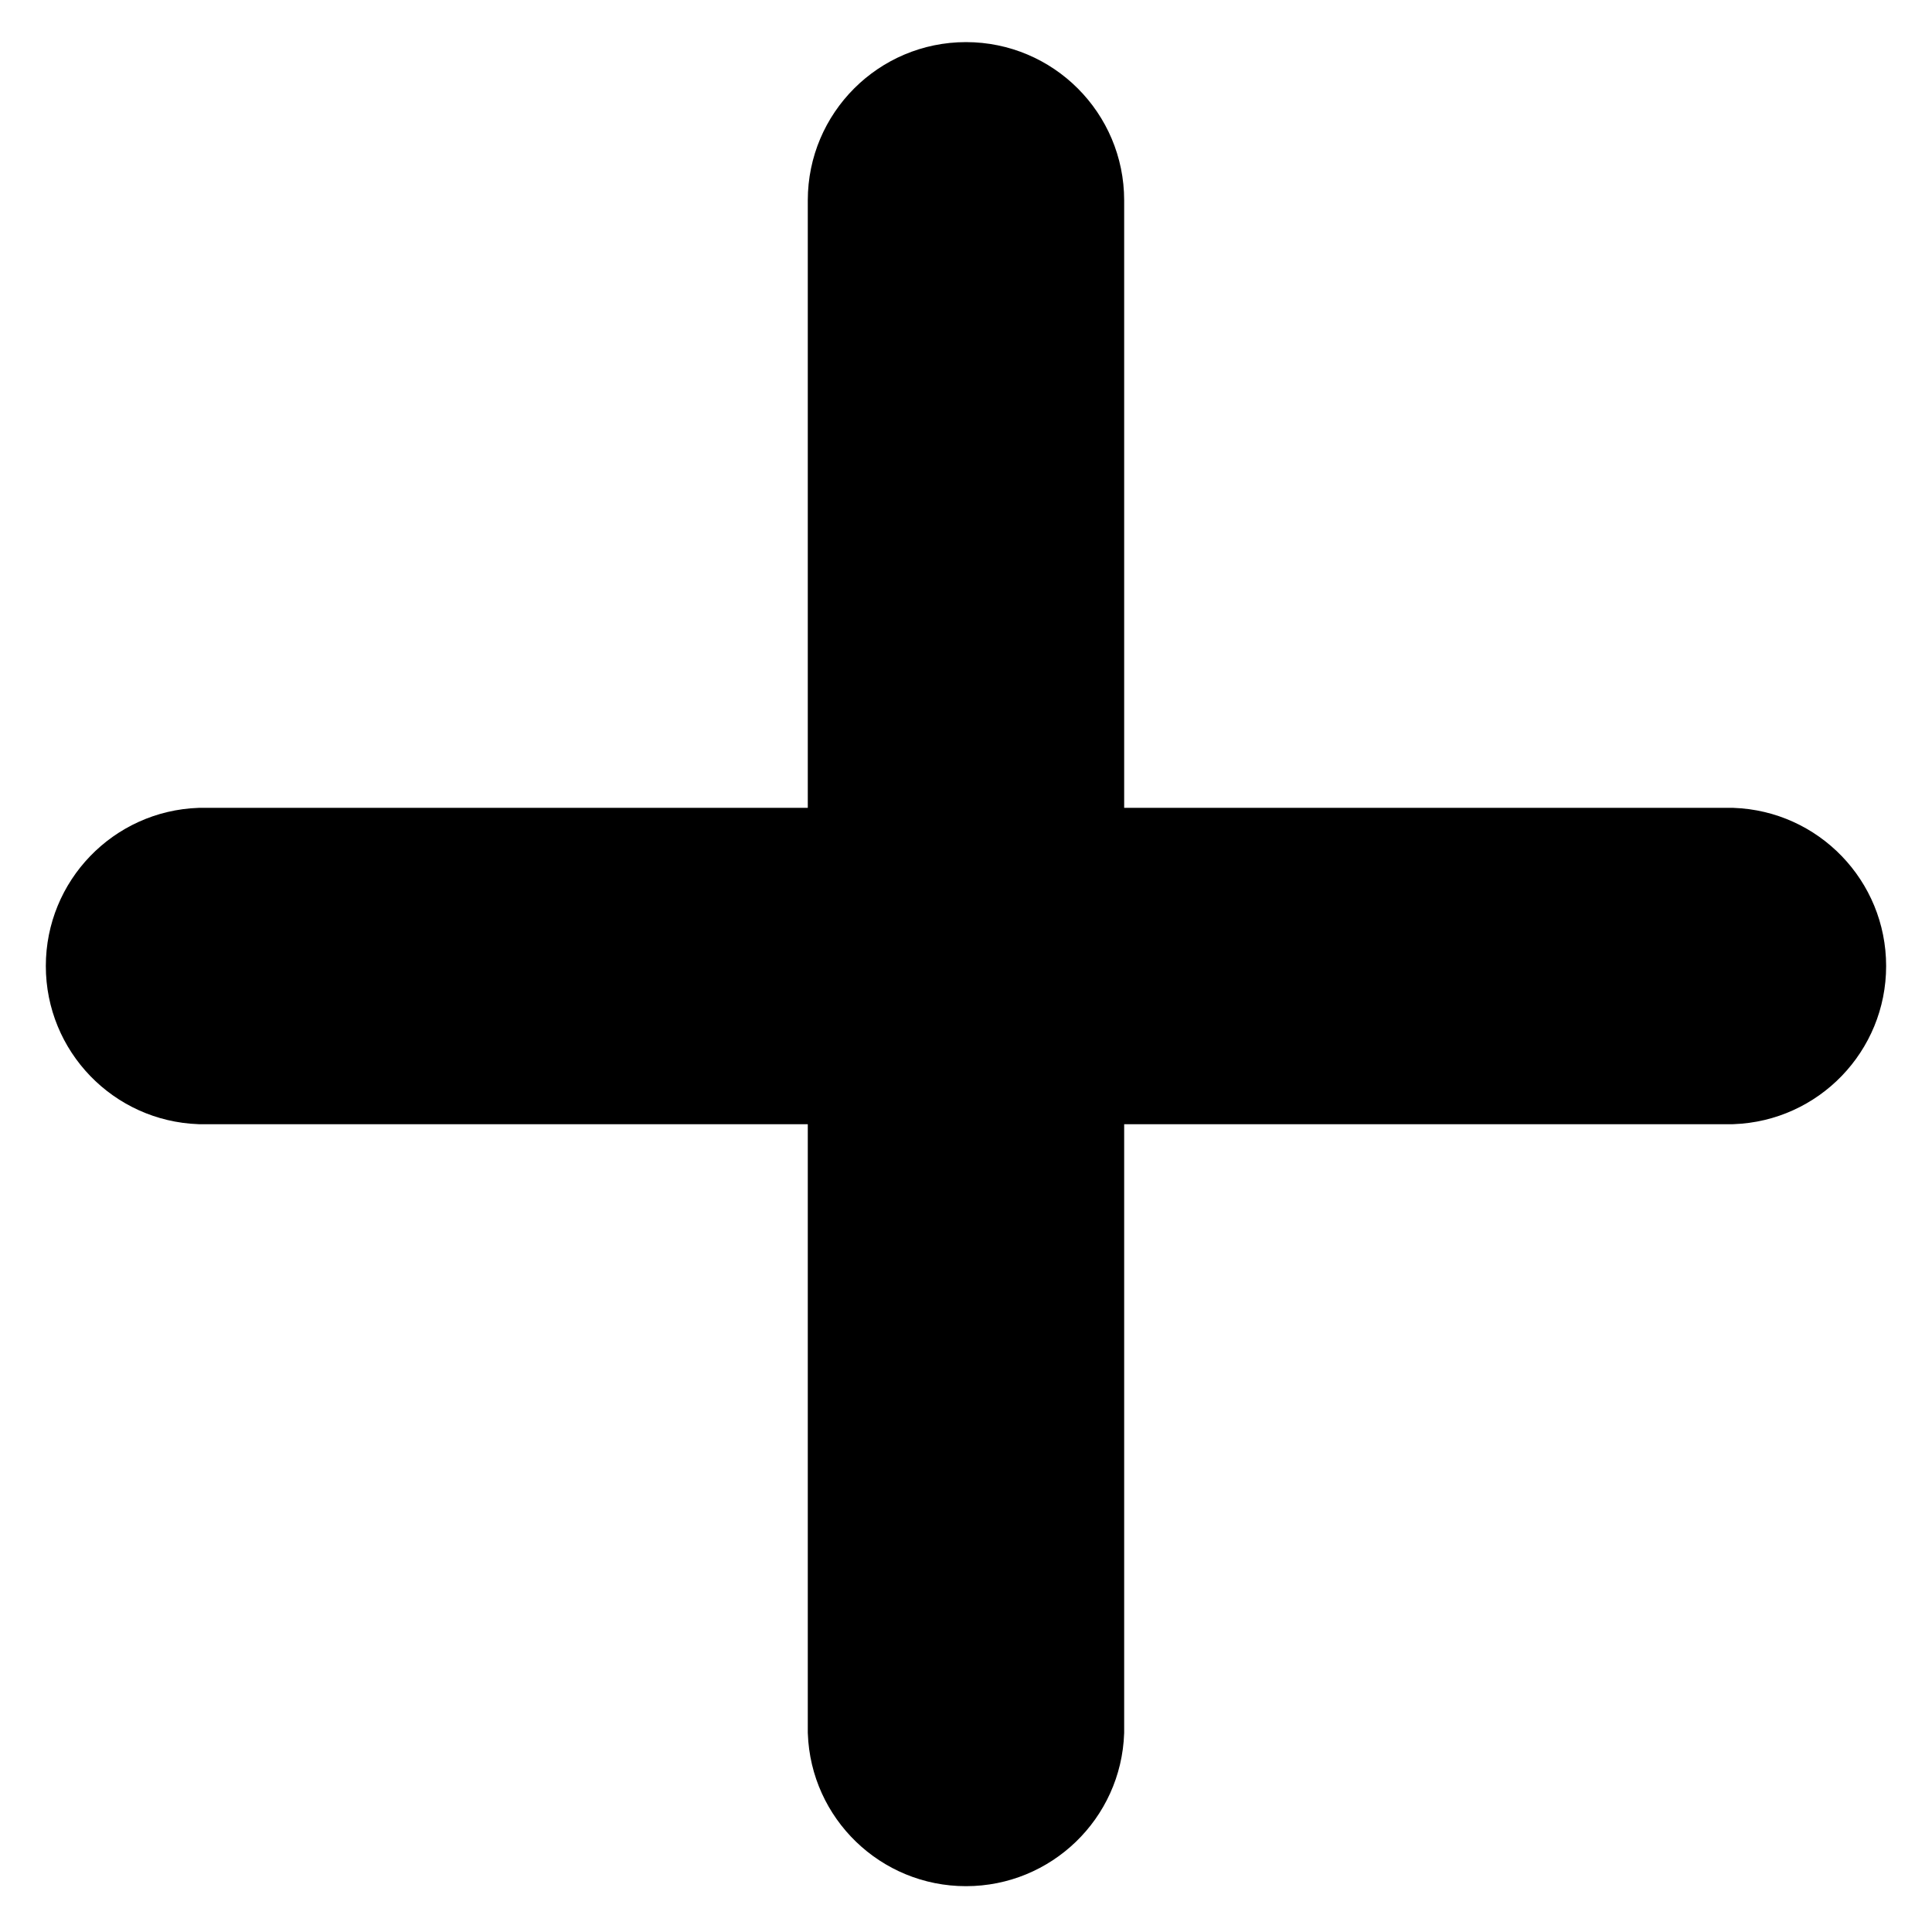
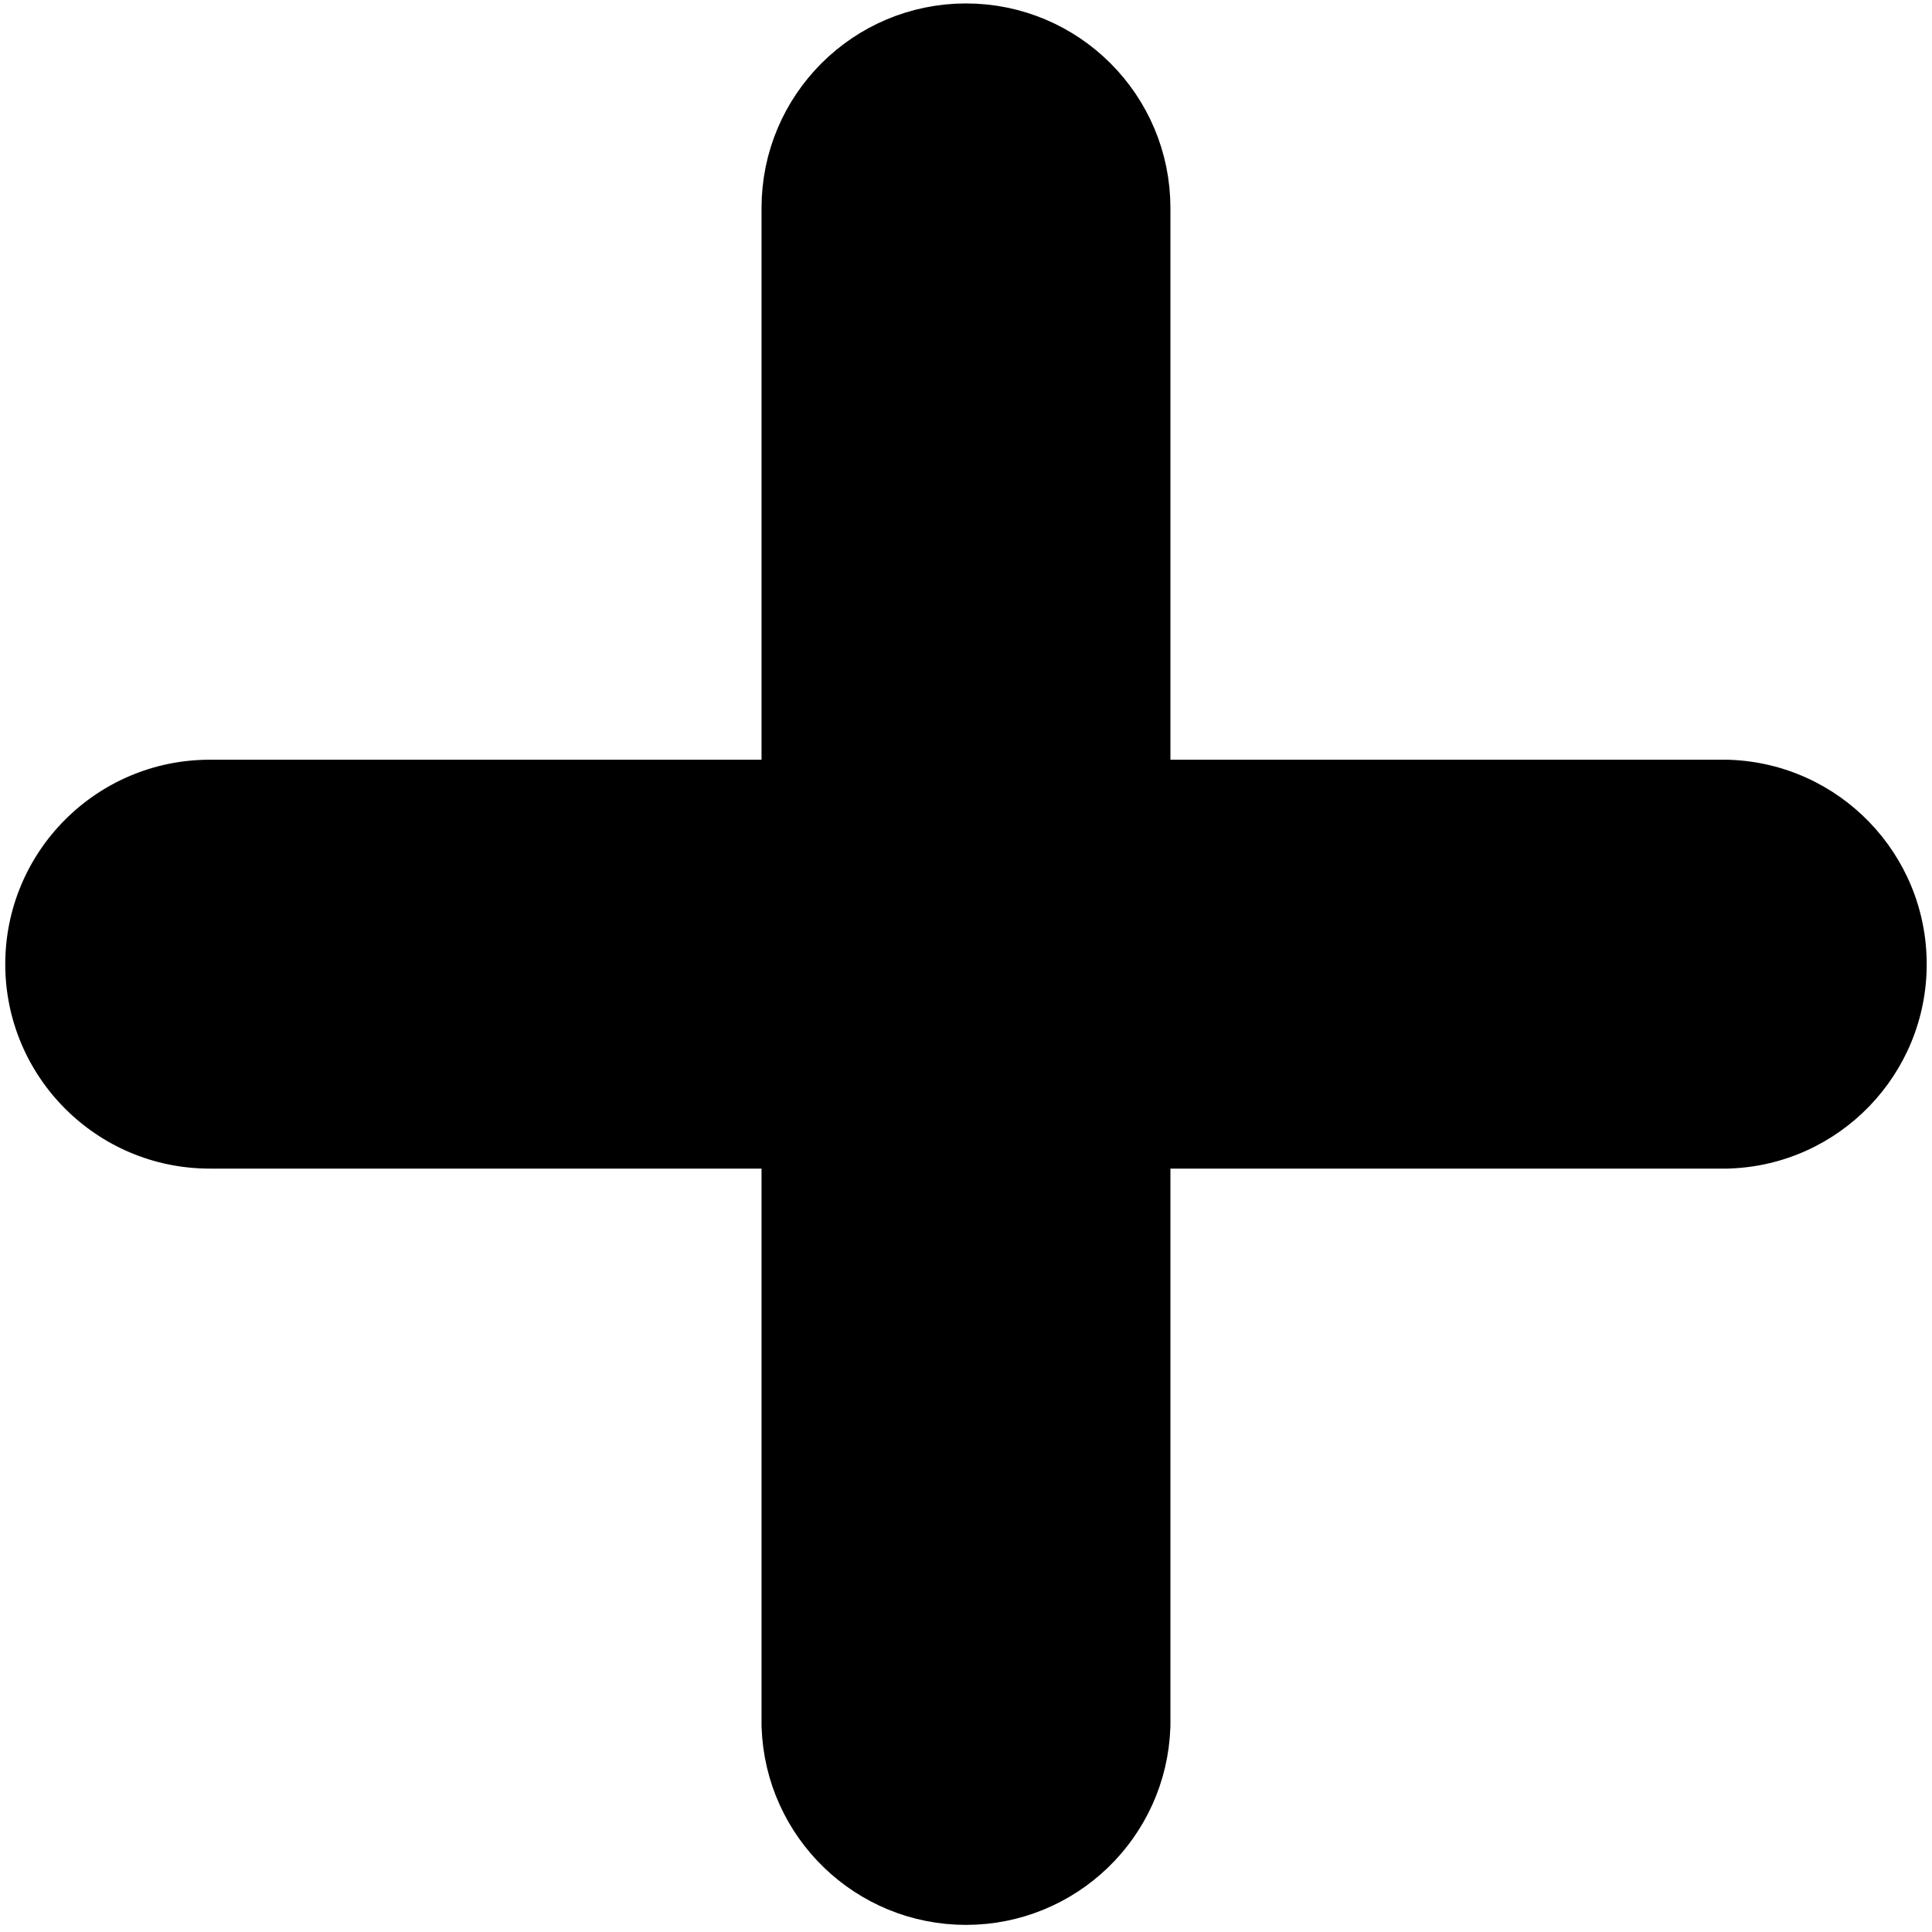
- <svg xmlns="http://www.w3.org/2000/svg" t="1750044856449" class="icon" viewBox="0 0 1024 1024" version="1.1" p-id="832" width="200" height="200">
-   <path d="M917.834 454.651c30.894 1.092 55.373 26.448 55.375 57.36-0.003 30.913-24.484 56.266-55.375 57.36L106.146 569.374c-30.894-1.092-55.373-26.448-55.373-57.363 0-30.91 24.479-56.266 55.373-57.358L917.832 454.648z" p-id="833" />
-   <path d="M918.773 428.184c45.145 1.592 80.919 38.65 80.916 83.827 0 45.175-35.774 82.232-80.919 83.824l-0.465 0.016L105.672 595.857l-0.463-0.019c-45.148-1.594-80.921-38.652-80.921-83.827 0-45.175 35.774-82.232 80.916-83.827l0.471-0.016L918.303 428.168l0.468 0.013z m27.948 83.824a30.91 30.91 0 0 0-29.821-30.891l0.356 0.019L106.721 481.131l-0.706 0.043a30.91 30.91 0 0 0-28.746 29.778l-0.016 1.054a30.91 30.91 0 0 0 29.821 30.891l-0.316-0.016L917.216 542.884l0.741-0.035a30.91 30.91 0 0 0 28.748-29.781l0.016-1.054z" p-id="834" />
-   <path d="M511.989 48.805c31.672 0.019 57.342 25.688 57.358 57.358L569.354 917.857c-1.092 30.894-26.448 55.373-57.363 55.373-30.91 0-56.263-24.481-57.358-55.373L454.626 106.168c0.019-31.672 25.688-57.342 57.36-57.36z" p-id="835" />
-   <path d="M512.005 22.32c46.285 0.029 83.797 37.542 83.827 83.843l-4.9e-7 811.697 4.9e-7 0.465-0.016 0.465c-1.594 45.148-38.652 80.921-83.827 80.921-45.175 0-82.232-35.774-83.824-80.919l-0.019-0.468-5.3e-7-0.465L428.146 106.147c0.029-46.285 37.542-83.797 83.827-83.827l0.032-5e-7z m-1.059 52.986c-16.568 0.57-29.821 14.171-29.835 30.856l0.003 811.073 0.037 0.744a30.91 30.91 0 0 0 29.781 28.748l1.054 0.016a30.91 30.91 0 0 0 30.894-29.824l-0.016 0.316L542.864 106.182a30.91 30.91 0 0 0-29.832-30.875l-1.062-0.019-1.025 0.019z" p-id="836" />
+ <svg xmlns="http://www.w3.org/2000/svg" width="202px" height="202px" viewBox="0 0 202 202" version="1.1">
+   <g id="页面-1" stroke="none" stroke-width="1" fill="none" fill-rule="evenodd">
+     <g id="add_" transform="translate(0.5494, 5.3594)" fill="#000000" fill-rule="nonzero">
+       <g transform="translate(84.0729, 0)">
+         <path d="M16.376,5.173 C22.562,5.177 27.575,10.19 27.578,16.376 L27.58,174.91 C27.367,180.943 22.414,185.724 16.376,185.724 C10.339,185.724 5.387,180.943 5.173,174.91 L5.172,16.377 C5.175,10.191 10.189,5.177 16.375,5.173 L16.376,5.173 Z" id="路径" />
+         <path d="M16.379,0 C25.419,0.006 32.745,7.332 32.751,16.376 L32.751,174.91 L32.751,175.001 L32.748,175.092 C32.437,183.91 25.199,190.897 16.376,190.897 C7.552,190.897 0.315,183.91 0.004,175.092 L0,175.001 L0,174.91 L0,16.372 C0.006,7.332 7.332,0.006 16.372,0 L16.379,0 L16.379,0 Z M16.172,10.349 C12.936,10.46 10.347,13.117 10.345,16.376 L10.345,174.788 L10.353,174.934 C10.567,178.019 13.078,180.443 16.169,180.548 L16.375,180.552 C19.627,180.552 22.295,177.976 22.409,174.727 L22.406,174.788 L22.406,16.379 C22.404,13.128 19.828,10.462 16.579,10.349 L16.372,10.345 L16.172,10.349 L16.172,10.349 Z" id="形状" stroke="#000000" stroke-width="10" />
+       </g>
+       <g transform="translate(100.4484, 95.4484) rotate(-90) translate(-100.4484, -95.4484)translate(79.0729, -5)">
+         <path d="M21.376,10.173 C27.562,10.177 32.575,15.19 32.578,21.376 L32.58,179.91 C32.367,185.943 27.414,190.724 21.376,190.724 C15.339,190.724 10.387,185.943 10.173,179.91 L10.172,21.377 C10.175,15.191 15.189,10.177 21.375,10.173 L21.376,10.173 Z" id="路径" />
+         <path d="M21.379,5 C30.419,5.006 37.745,12.332 37.751,21.376 L37.751,179.91 L37.751,180.001 L37.748,180.092 C37.437,188.91 30.199,195.897 21.376,195.897 C12.552,195.897 5.315,188.91 5.004,180.092 L5,180.001 L5,179.91 L5,21.372 C5.006,12.332 12.332,5.006 21.372,5 L21.379,5 L21.379,5 Z M21.172,15.349 C17.936,15.46 15.347,18.117 15.345,21.376 L15.345,179.788 L15.353,179.934 C15.567,183.019 18.078,185.443 21.169,185.548 L21.375,185.552 C24.627,185.552 27.295,182.976 27.409,179.727 L27.406,179.788 L27.406,21.379 C27.404,18.128 24.828,15.462 21.579,15.349 L21.372,15.345 L21.172,15.349 L21.172,15.349 Z" id="形状" />
+         <path d="M21.379,4.25935551e-16 C33.181,0.008 42.744,9.571 42.751,21.376 L42.751,180.001 L42.748,180.173 L42.745,180.268 C42.338,191.777 32.891,200.897 21.376,200.897 C9.86,200.897 0.413,191.777 0.008,180.292 L0.004,180.201 L0,180.001 L0,179.91 L0,21.369 C0.008,9.57 9.57,0.008 21.372,4.25935551e-16 L21.379,4.25935551e-16 Z M21.375,10 L21.082,10.004 C14.937,10.163 10.004,15.193 10,21.372 L10,179.902 L10.001,179.916 C10.213,185.944 15.084,190.74 21.08,190.893 L21.376,190.897 C27.506,190.897 32.535,186.042 32.751,179.92 L32.751,179.89 L32.751,21.379 C32.747,15.193 27.815,10.163 21.669,10.004 L21.375,10 Z M21.46,10.346 L21.754,10.352 C27.694,10.559 32.403,15.433 32.406,21.379 L32.406,179.788 L29.756,179.788 L32.406,179.902 L32.401,179.98 L32.399,180.042 L32.392,180.194 C32.043,185.9 27.38,190.399 21.594,190.547 L21.299,190.551 L20.999,190.546 C15.348,190.353 10.757,185.921 10.359,180.185 L10.352,180.04 L10.345,179.914 L10.345,179.788 L10.345,21.372 C10.349,15.424 15.068,10.556 21,10.352 L21.08,10.35 L21.281,10.346 L21.46,10.346 Z M21.375,20.346 L21.324,20.346 L21.227,20.357 C20.767,20.425 20.405,20.798 20.351,21.259 L20.345,21.376 L20.345,179.626 L20.356,179.707 C20.436,180.139 20.778,180.474 21.145,180.538 L21.245,180.549 L21.375,180.552 C21.934,180.552 22.392,180.109 22.412,179.551 L22.405,179.625 L22.406,21.382 C22.406,20.863 22.024,20.431 21.592,20.358 L21.491,20.348 L21.375,20.346 Z" id="形状" />
+       </g>
+     </g>
+   </g>
</svg>
